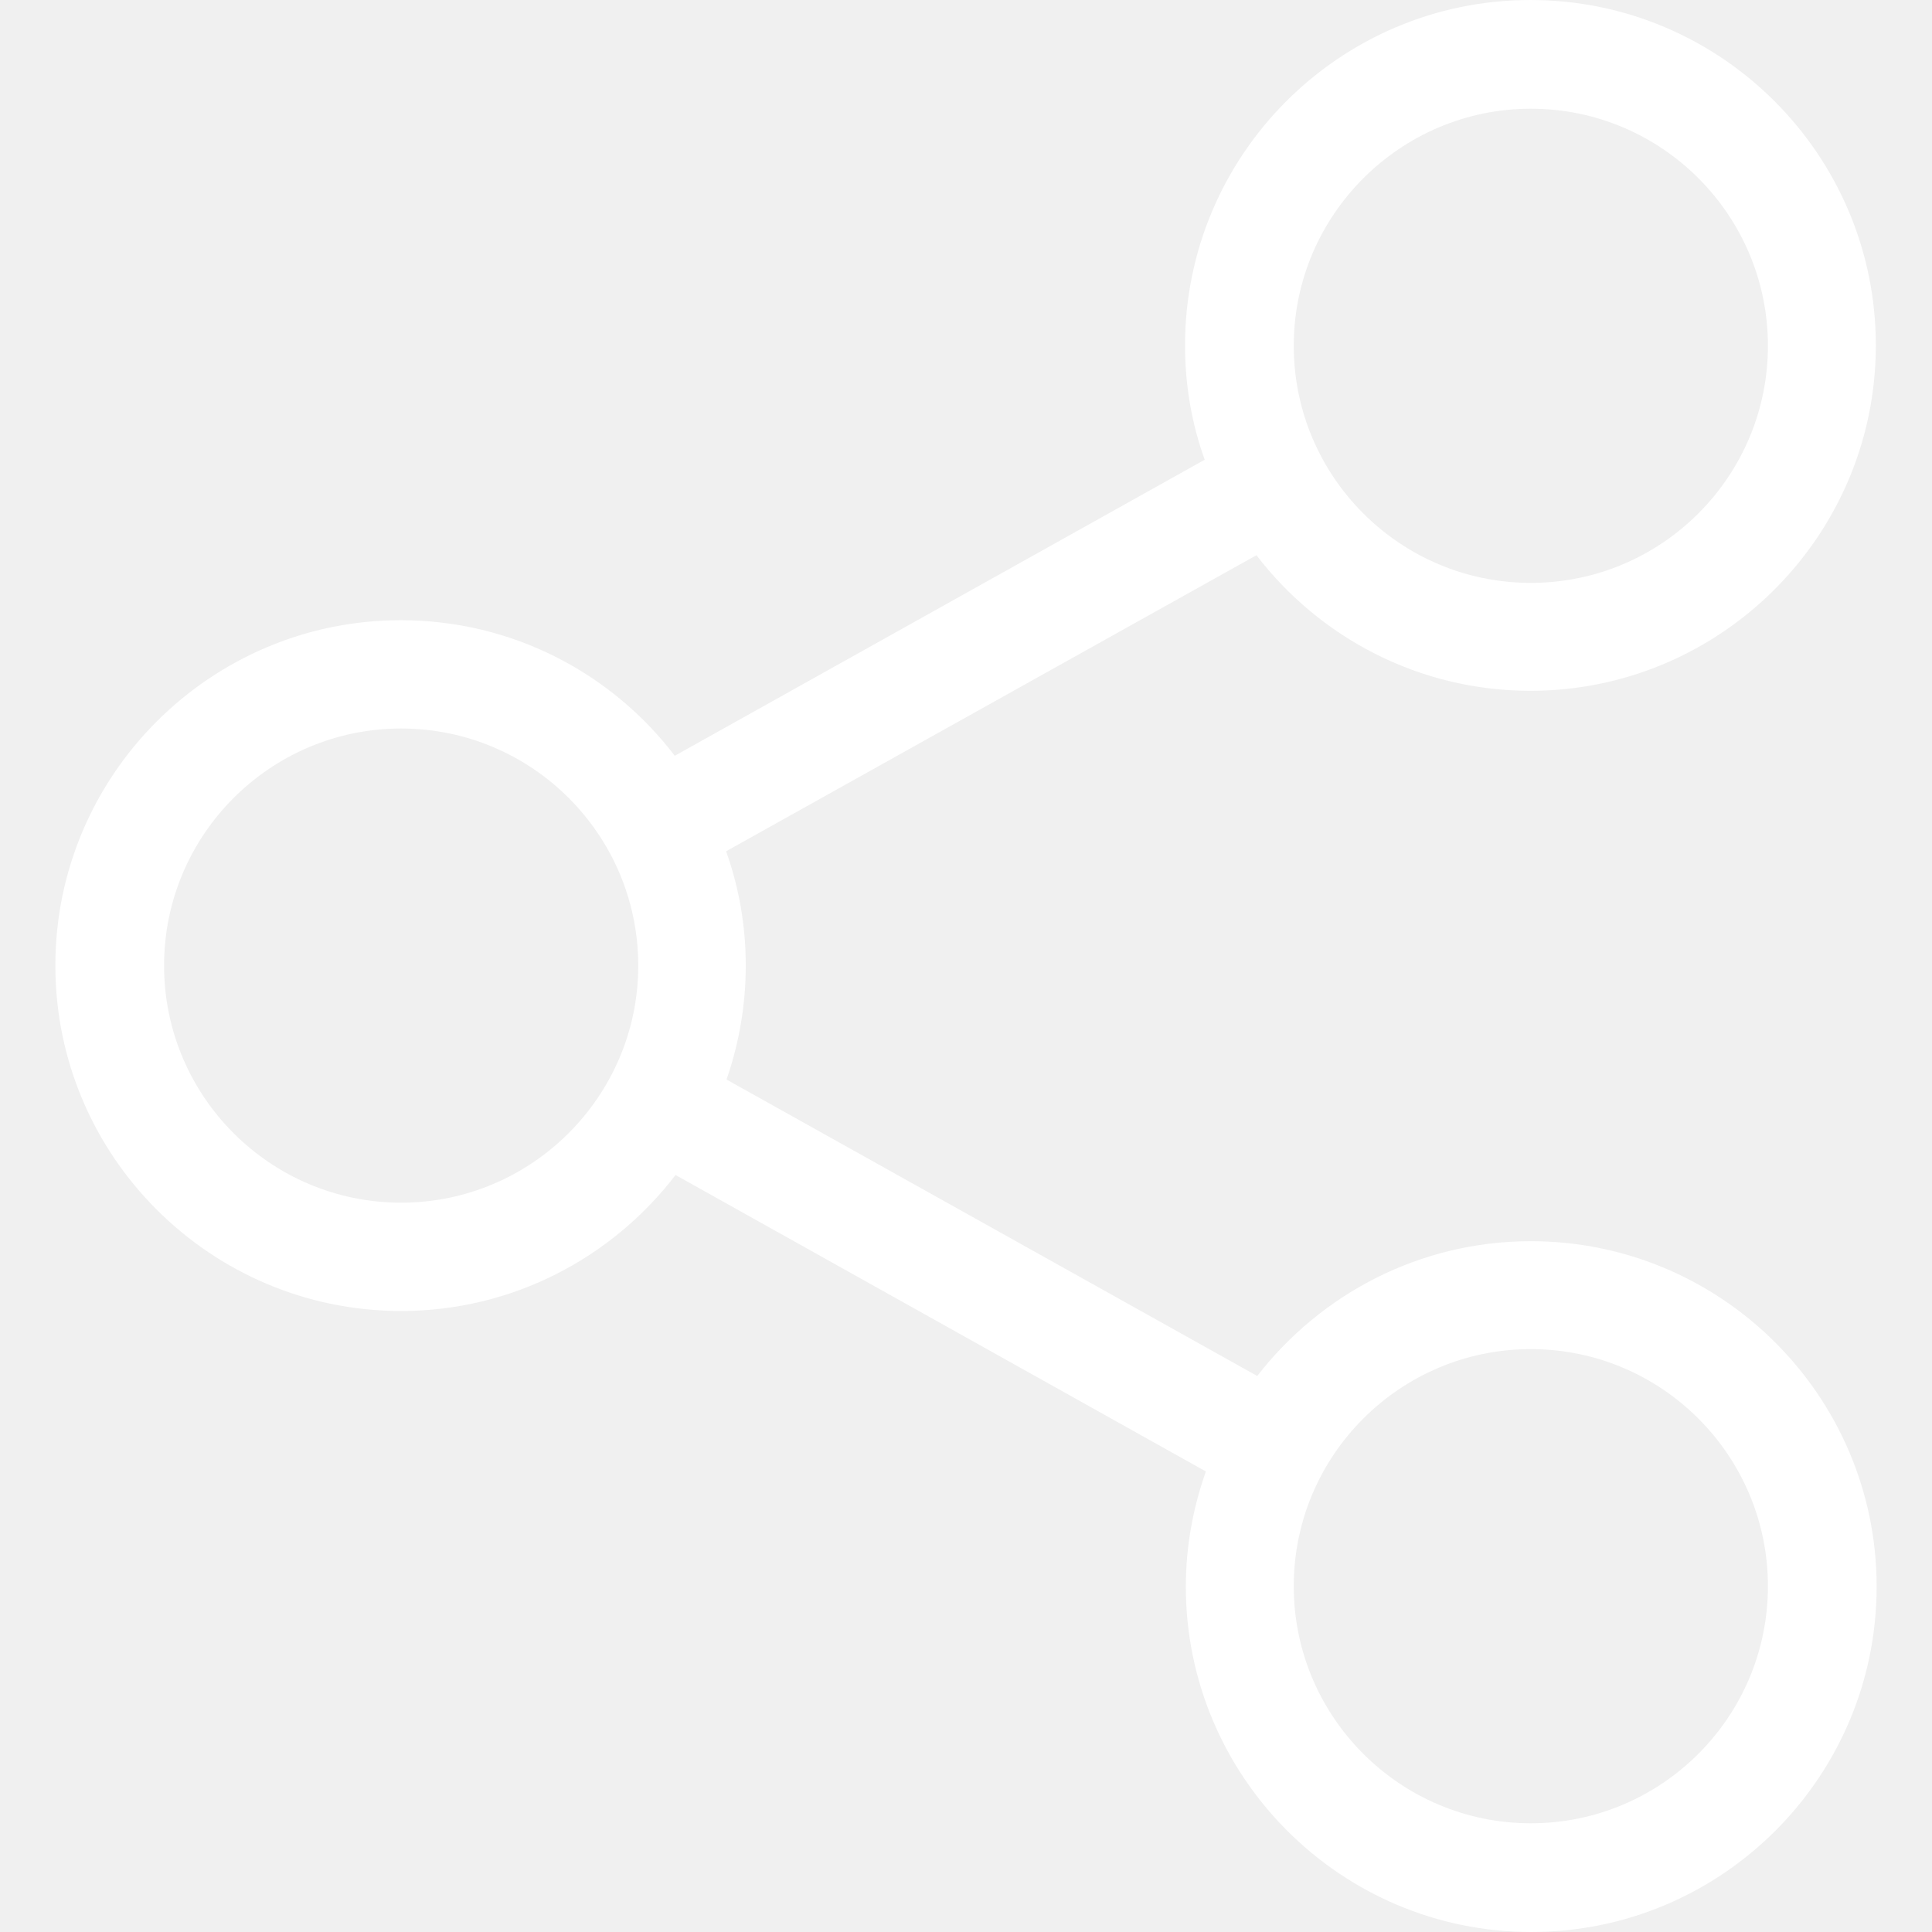
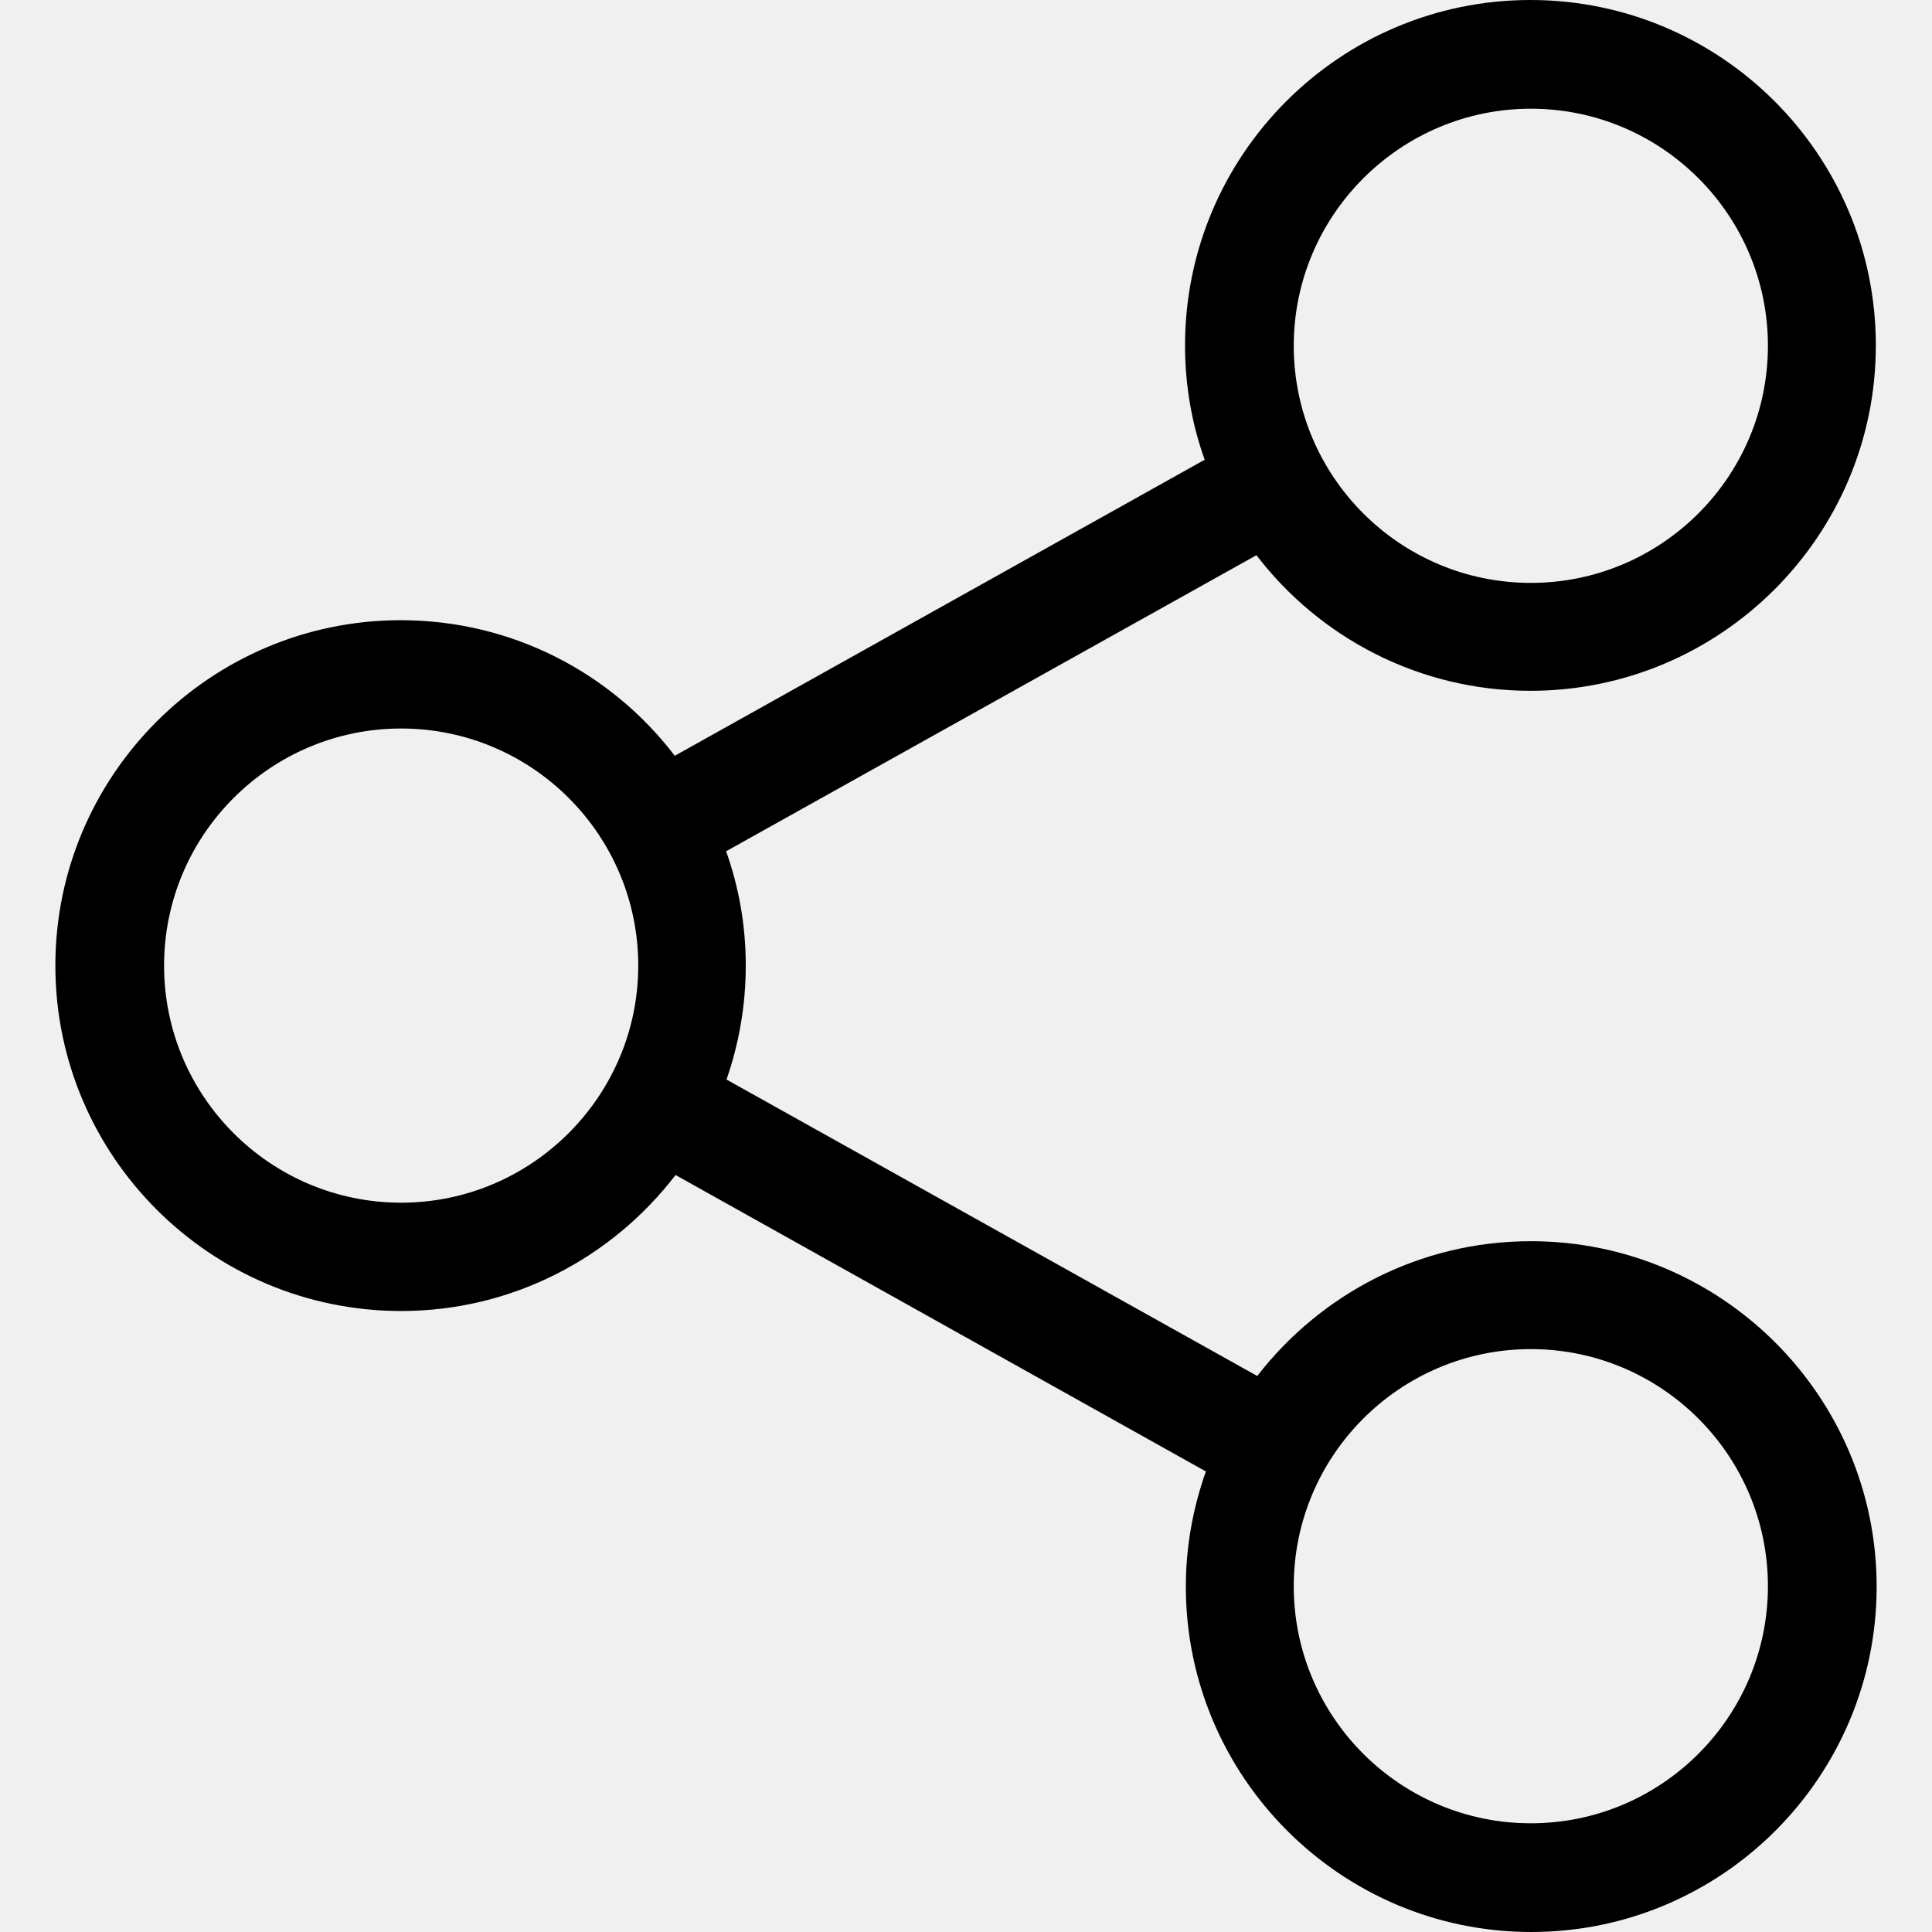
- <svg xmlns="http://www.w3.org/2000/svg" viewBox="0 0 481.6 481.6" width="512" height="512">
-   <path d="M381.6 309.4c-27.7 0-52.4 13.2-68.2 33.6l-132.3-73.9c3.1-8.9 4.8-18.5 4.8-28.4 0-10-1.7-19.5-4.9-28.5l132.2-73.8c15.7 20.5 40.5 33.8 68.3 33.8 47.4 0 86.1-38.6 86.1-86.1S429 0 381.5 0s-86.1 38.6-86.1 86.1c0 10 1.7 19.6 4.9 28.5l-132.1 73.8c-15.7-20.6-40.5-33.8-68.3-33.8 -47.4 0-86.1 38.6-86.1 86.1s38.7 86.1 86.2 86.1c27.8 0 52.6-13.3 68.4-33.9l132.2 73.9c-3.2 9-5 18.7-5 28.7 0 47.4 38.6 86.1 86.1 86.1s86.1-38.6 86.1-86.1S429.1 309.4 381.6 309.4zM381.6 27.1c32.6 0 59.1 26.5 59.1 59.1s-26.5 59.1-59.1 59.1 -59.1-26.5-59.1-59.1S349.1 27.1 381.6 27.1zM100 299.8c-32.6 0-59.1-26.5-59.1-59.1s26.5-59.1 59.1-59.1 59.1 26.5 59.1 59.1S132.5 299.8 100 299.8zM381.6 454.5c-32.6 0-59.1-26.5-59.1-59.1 0-32.6 26.5-59.1 59.1-59.1s59.1 26.5 59.1 59.1C440.7 428 414.2 454.5 381.6 454.5z" fill="#FFF" />
+ <svg xmlns="http://www.w3.org/2000/svg" viewBox="0 0 481.6 481.6" width="15" height="15">
+   <path d="M381.6 309.4c-27.7 0-52.4 13.2-68.2 33.6l-132.3-73.9c3.1-8.9 4.8-18.5 4.8-28.4 0-10-1.7-19.5-4.9-28.5l132.2-73.8c15.7 20.5 40.5 33.8 68.3 33.8 47.4 0 86.1-38.6 86.1-86.1S429 0 381.5 0s-86.1 38.6-86.1 86.1c0 10 1.7 19.6 4.9 28.5l-132.1 73.8c-15.7-20.6-40.5-33.8-68.3-33.8 -47.4 0-86.1 38.6-86.1 86.1s38.7 86.1 86.2 86.1c27.8 0 52.6-13.3 68.4-33.9l132.2 73.9c-3.2 9-5 18.7-5 28.7 0 47.4 38.6 86.1 86.1 86.1s86.1-38.6 86.1-86.1S429.1 309.4 381.6 309.4zM381.6 27.1c32.6 0 59.1 26.5 59.1 59.1s-26.5 59.1-59.1 59.1 -59.1-26.5-59.1-59.1S349.1 27.1 381.6 27.1zM100 299.8c-32.6 0-59.1-26.5-59.1-59.1s26.5-59.1 59.1-59.1 59.1 26.5 59.1 59.1S132.5 299.8 100 299.8zM381.6 454.5c-32.6 0-59.1-26.5-59.1-59.1 0-32.6 26.5-59.1 59.1-59.1s59.1 26.5 59.1 59.1C440.7 428 414.2 454.5 381.6 454.5z" class="icon2" />
</svg>
